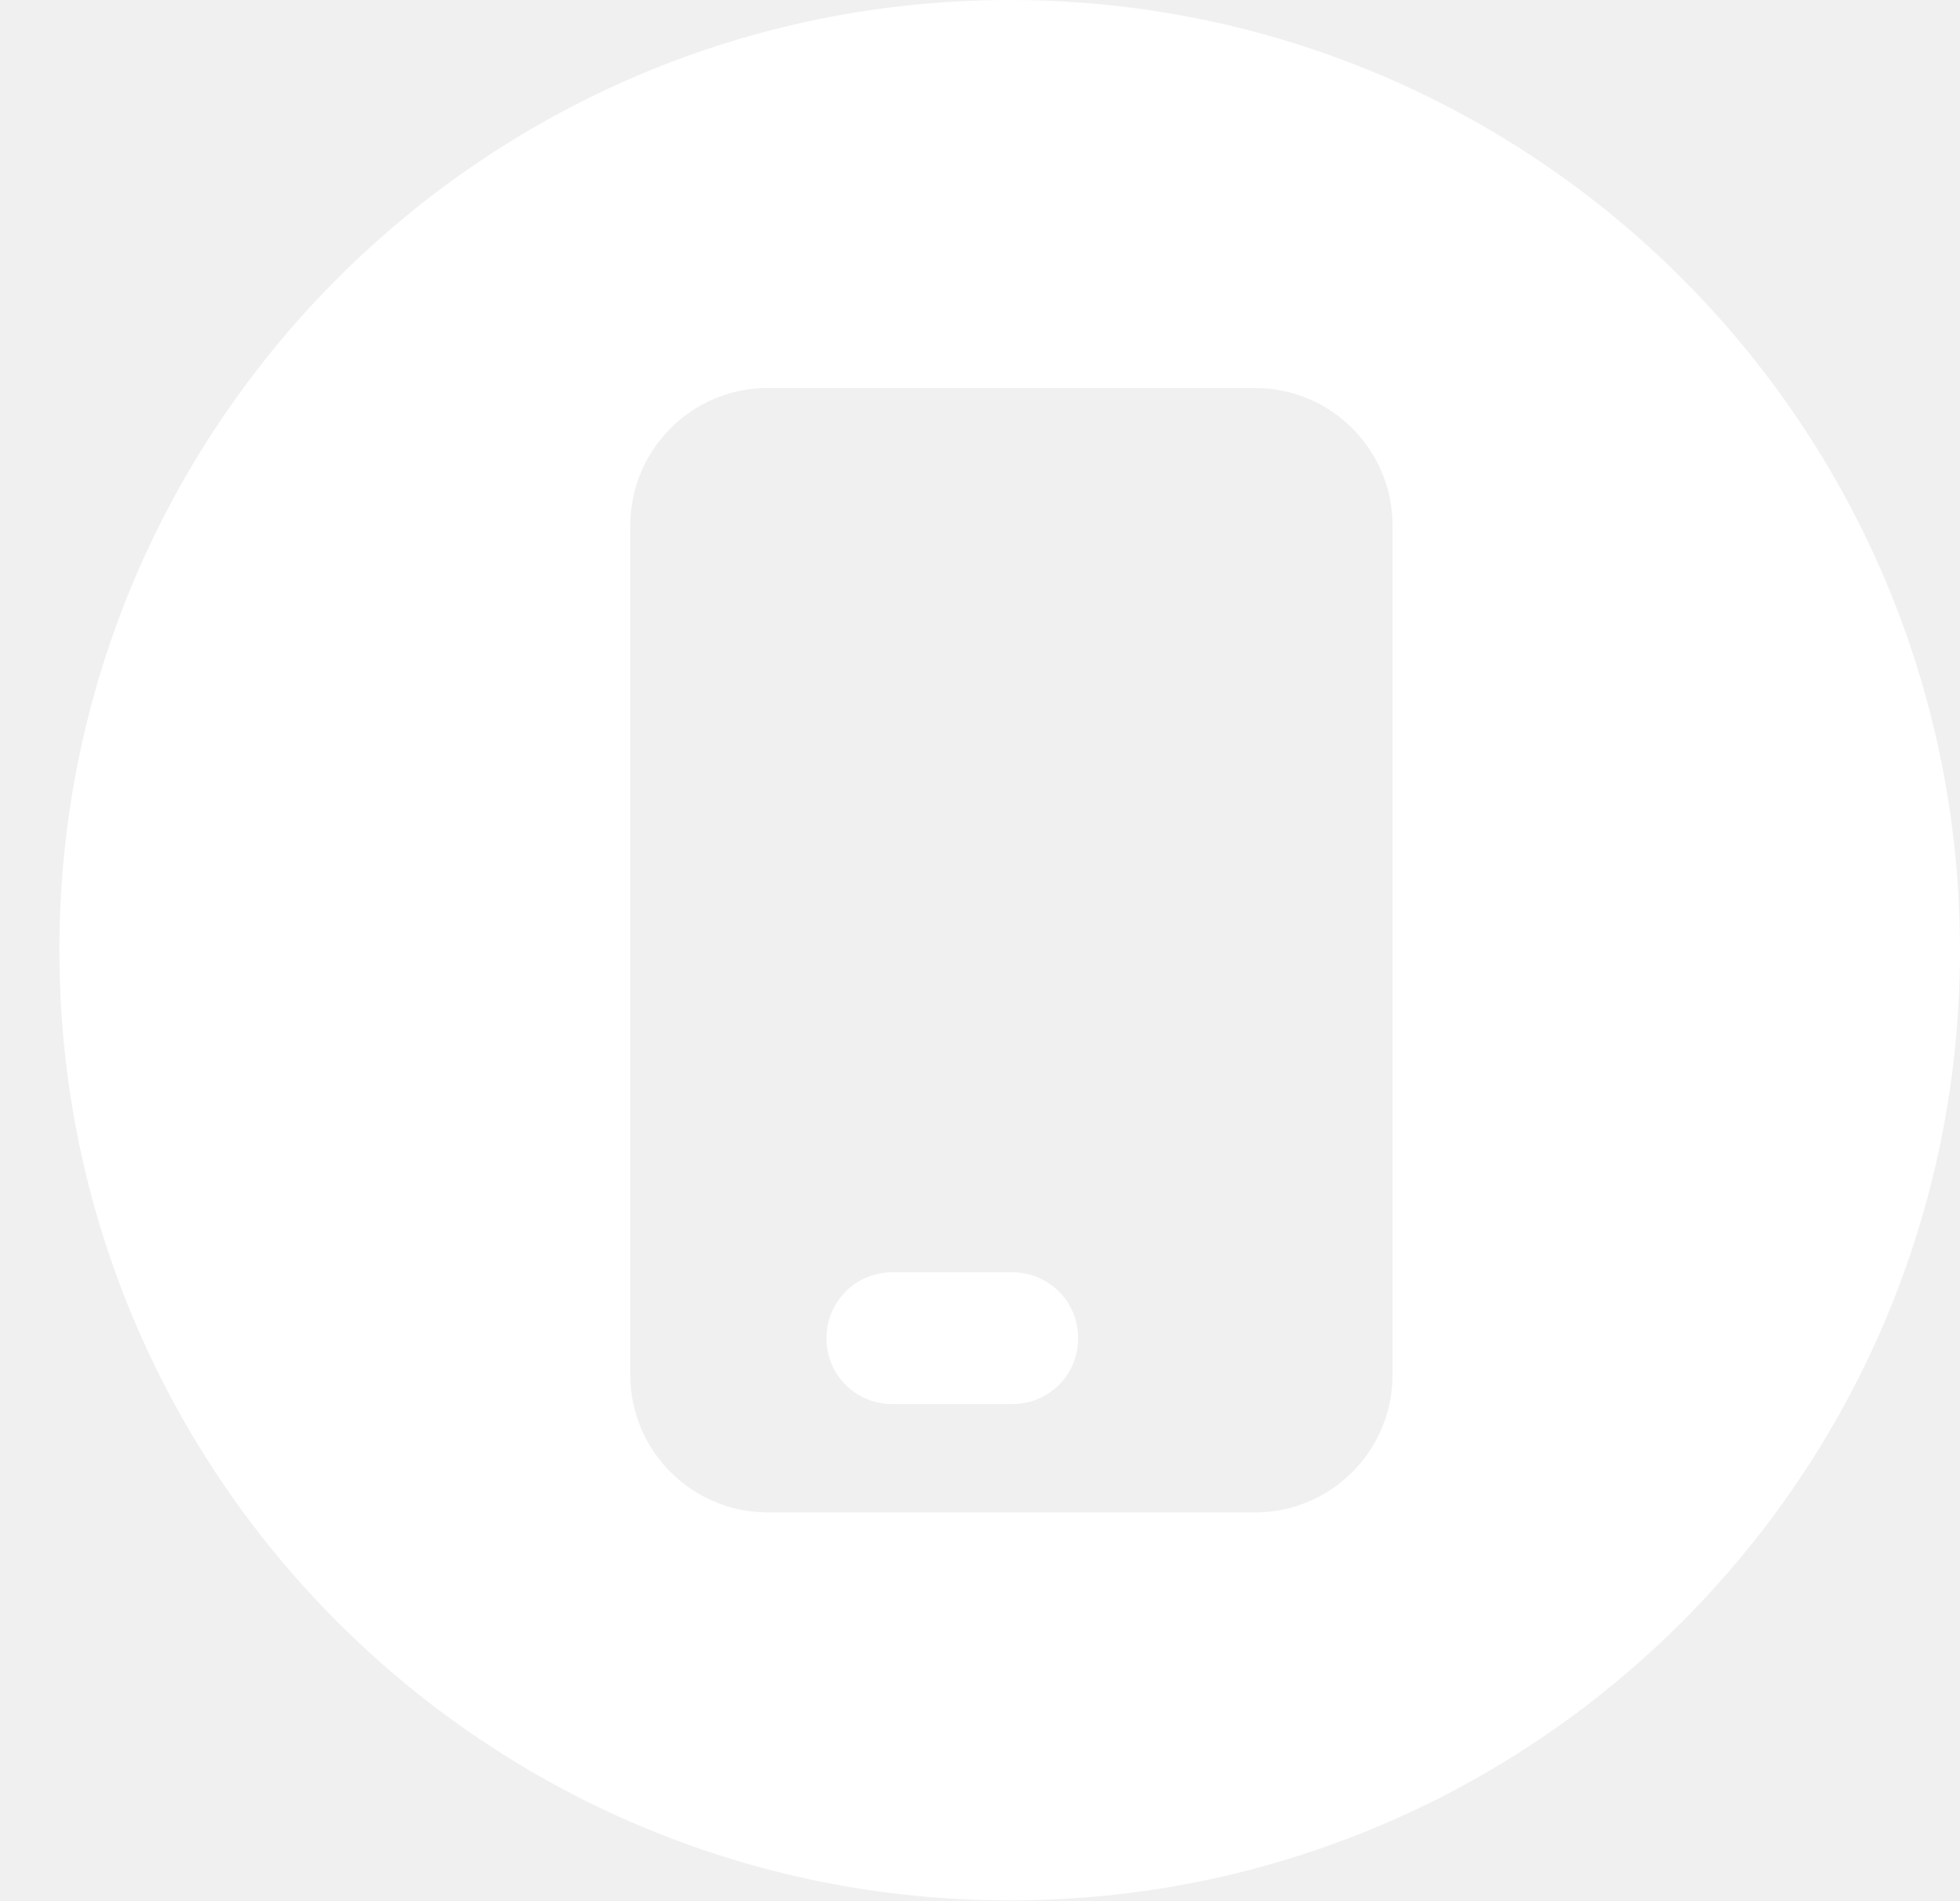
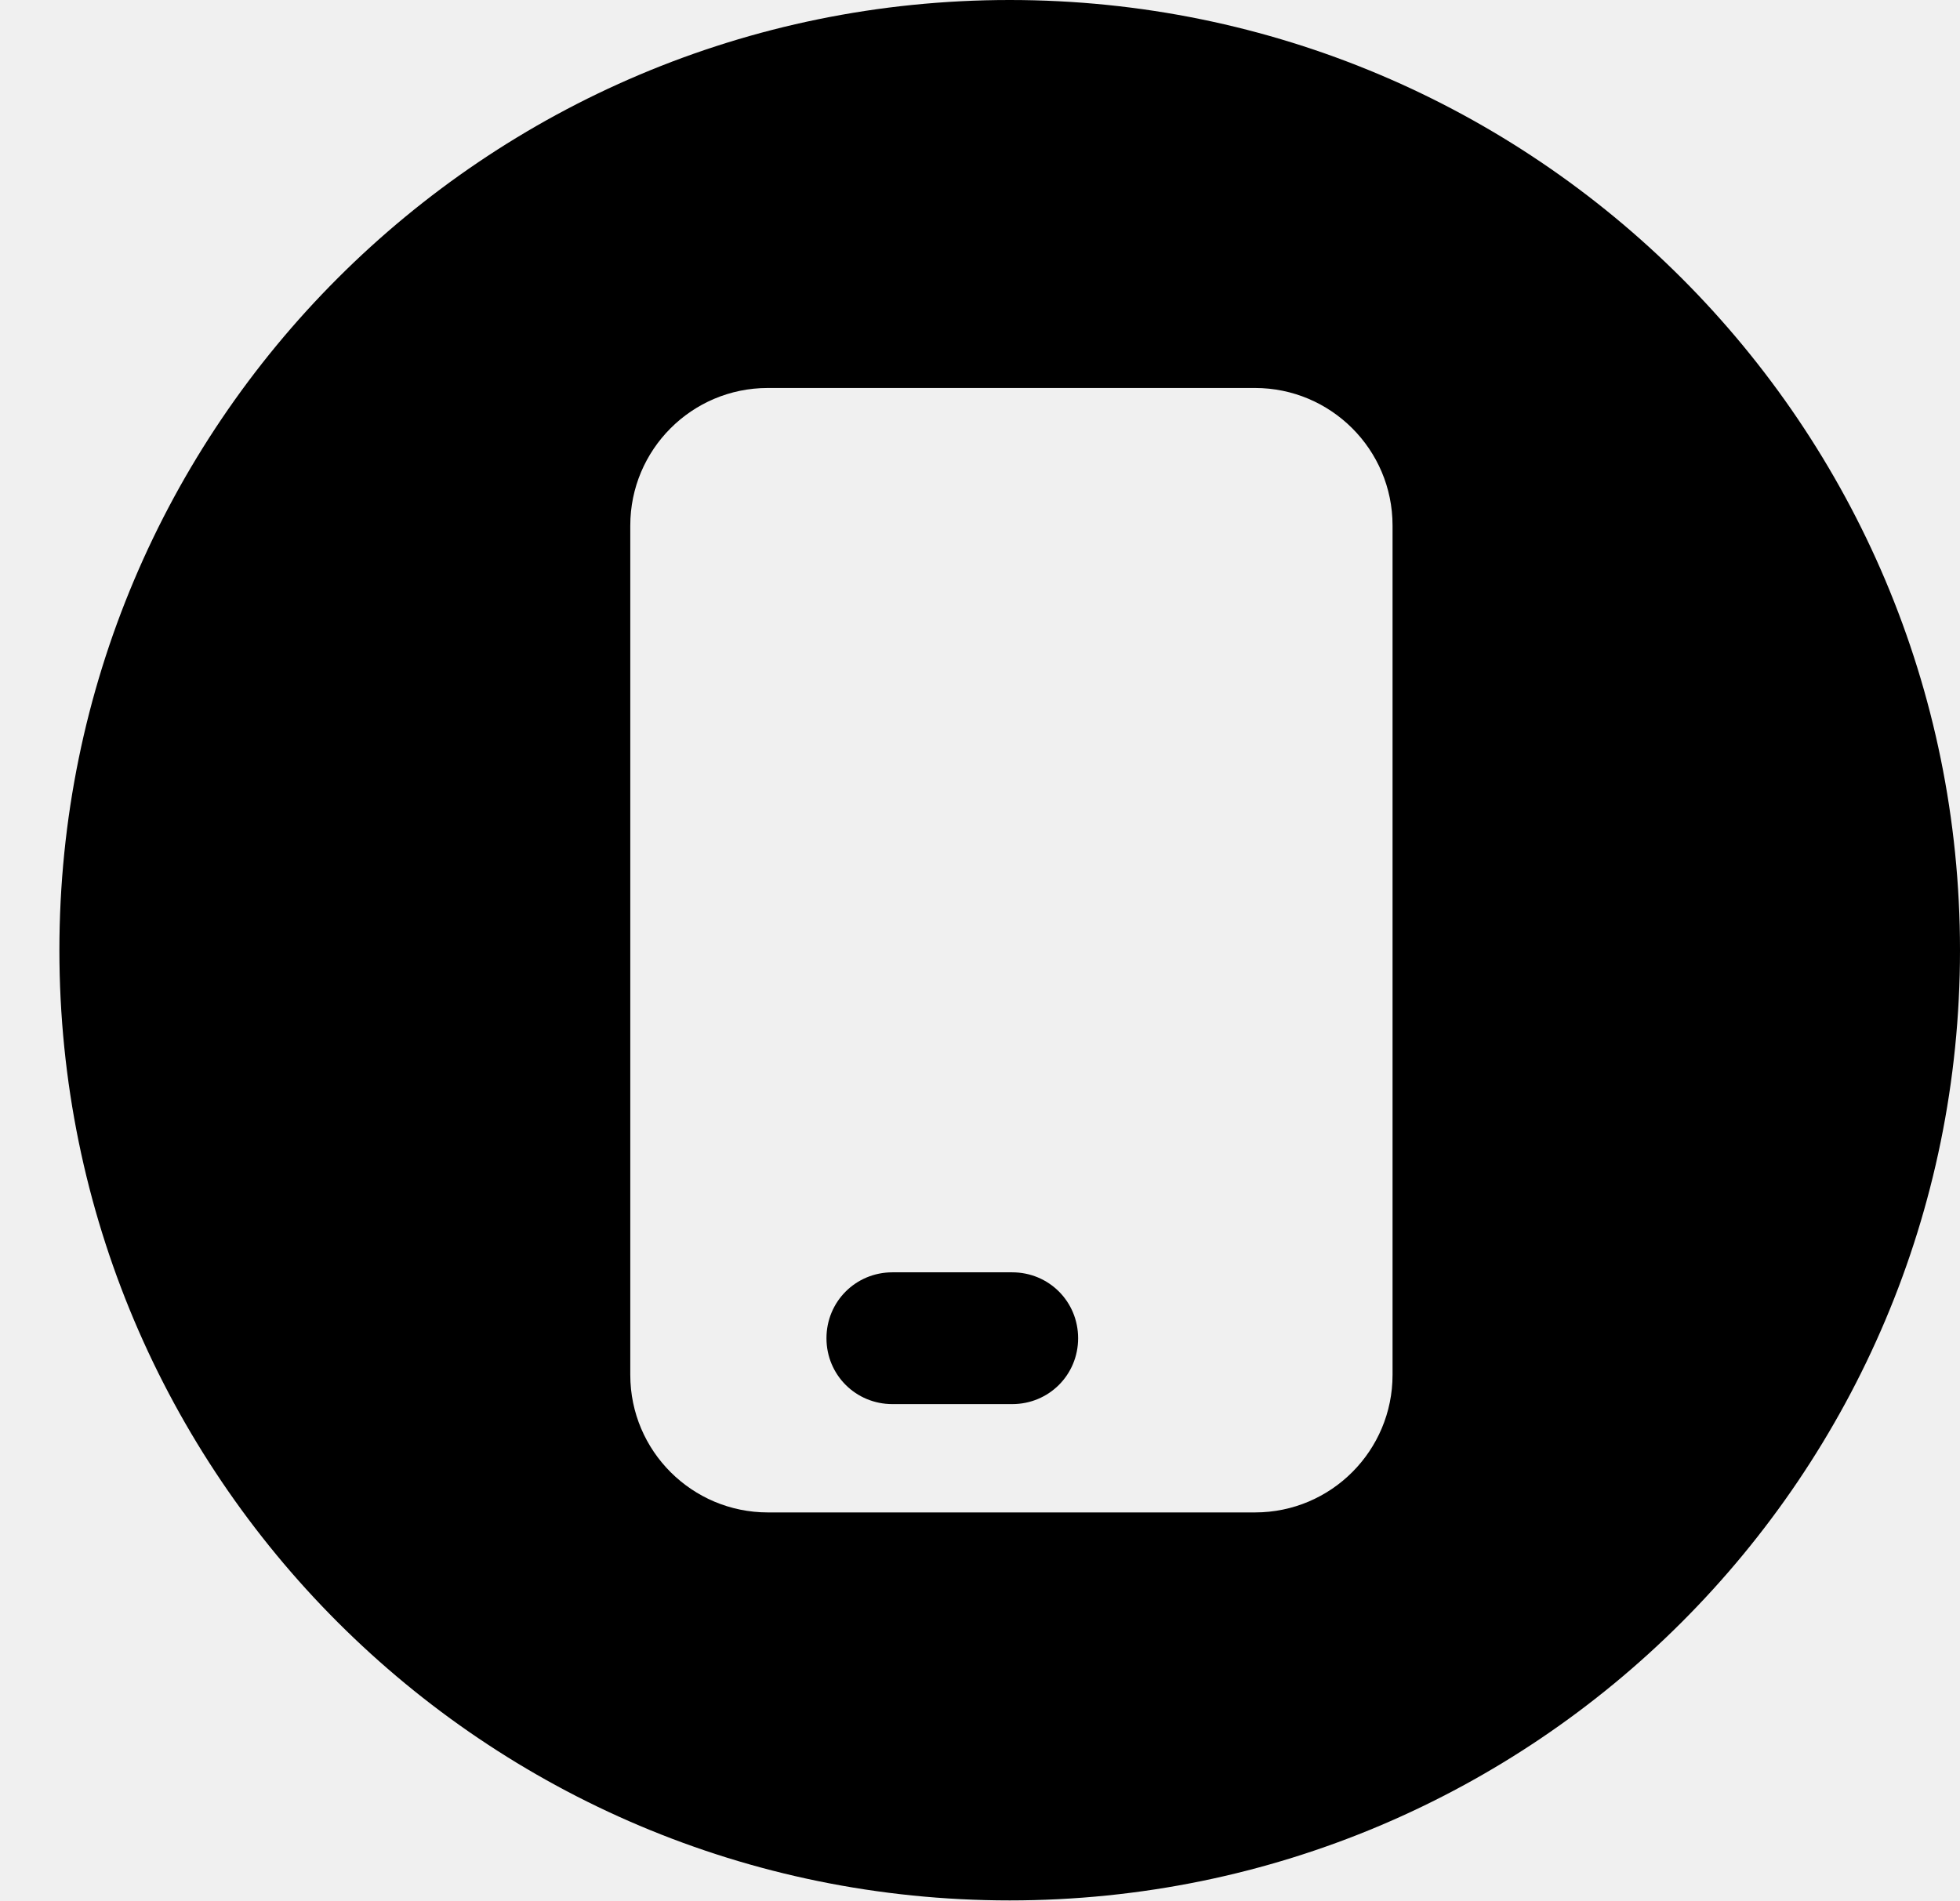
<svg xmlns="http://www.w3.org/2000/svg" width="33" height="32" viewBox="0 0 33 32" fill="none">
-   <path d="M17.042 21.424H15.025C14.408 21.424 13.915 21.916 13.915 22.534C13.915 23.151 14.408 23.643 15.025 23.643H17.042C17.66 23.643 18.152 23.151 18.152 22.534C18.152 21.916 17.66 21.424 17.042 21.424Z" fill="white" />
-   <path d="M17 0C8.16 0 1 7.16 1 16C1 24.84 8.16 32 17 32C25.84 32 33 24.84 33 16C33 7.16 25.84 0 17 0ZM23.446 20.072V23.151C23.446 24.425 22.414 25.467 21.13 25.467H12.928C11.654 25.467 10.612 24.434 10.612 23.151V8.849C10.612 7.575 11.644 6.533 12.928 6.533H21.13C22.404 6.533 23.446 7.566 23.446 8.849V20.072Z" fill="white" />
+   <path d="M17.042 21.424H15.025C14.408 21.424 13.915 21.916 13.915 22.534C13.915 23.151 14.408 23.643 15.025 23.643H17.042C17.66 23.643 18.152 23.151 18.152 22.534C18.152 21.916 17.66 21.424 17.042 21.424Z" fill="currentColor" />
+   <path d="M17 0C8.16 0 1 7.16 1 16C1 24.84 8.16 32 17 32C25.84 32 33 24.84 33 16C33 7.16 25.84 0 17 0ZM23.446 20.072V23.151C23.446 24.425 22.414 25.467 21.13 25.467H12.928C11.654 25.467 10.612 24.434 10.612 23.151V8.849C10.612 7.575 11.644 6.533 12.928 6.533H21.13C22.404 6.533 23.446 7.566 23.446 8.849V20.072Z" fill="currentColor" />
</svg>
